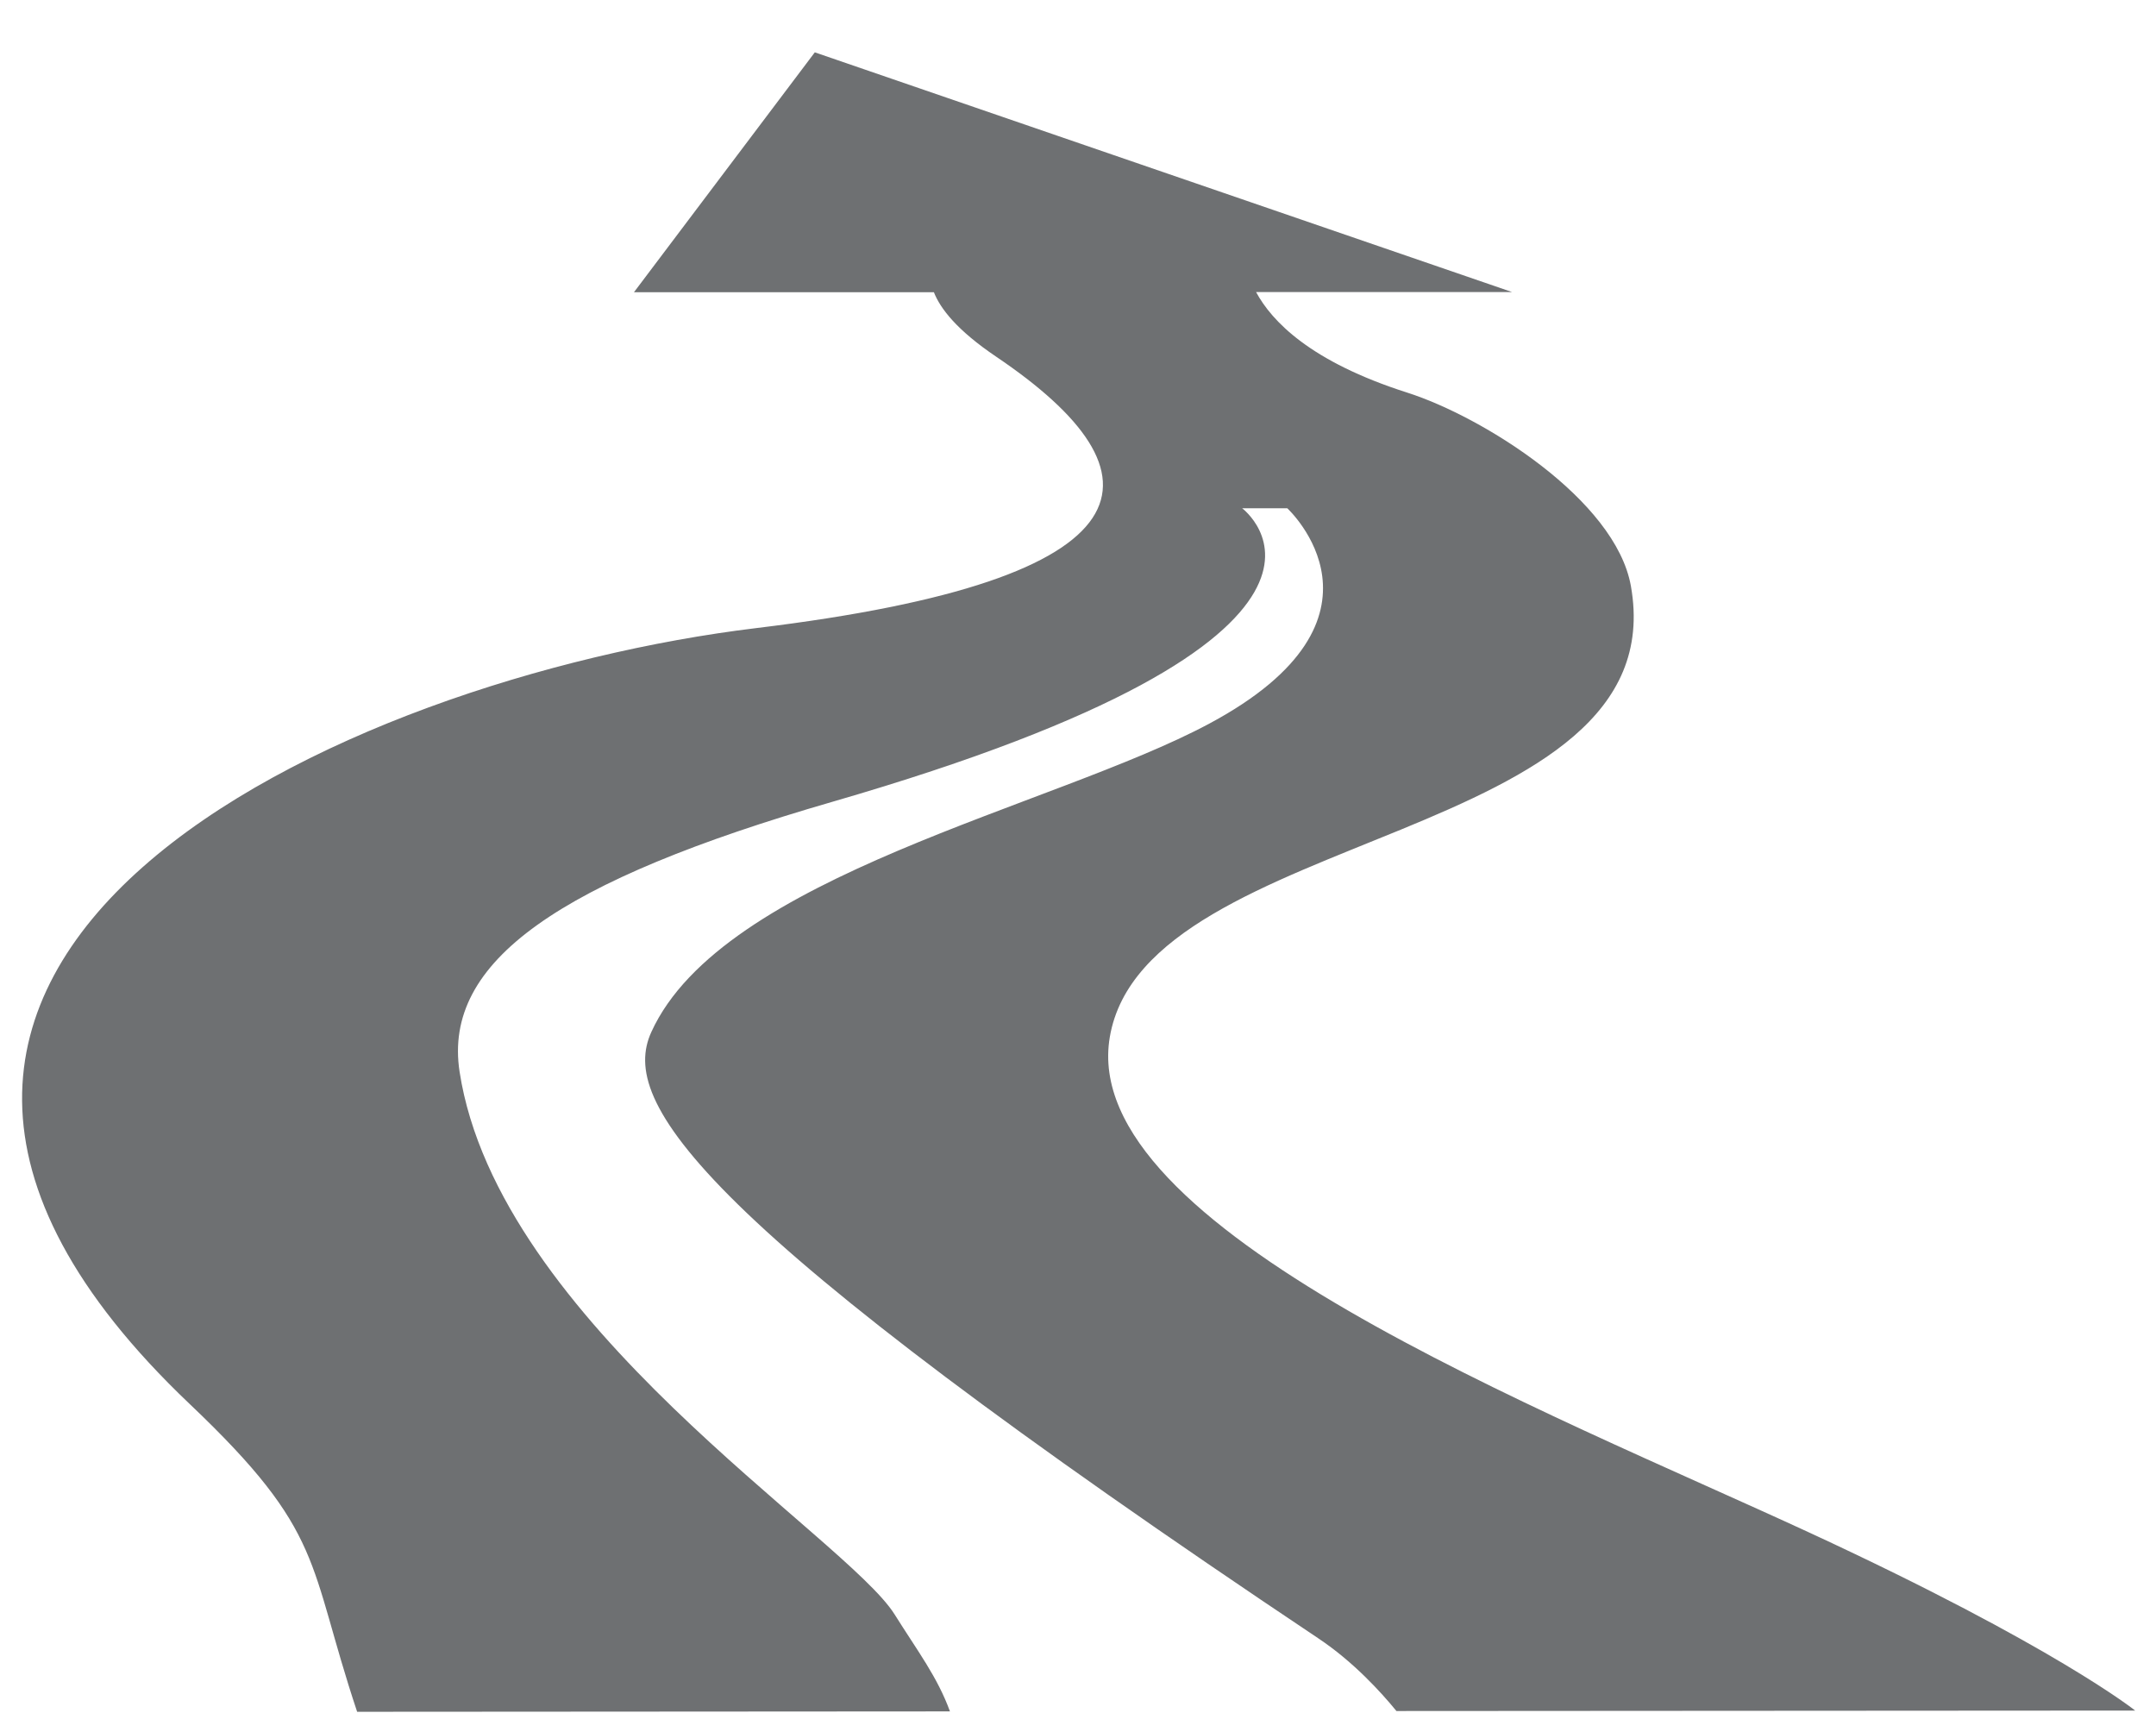
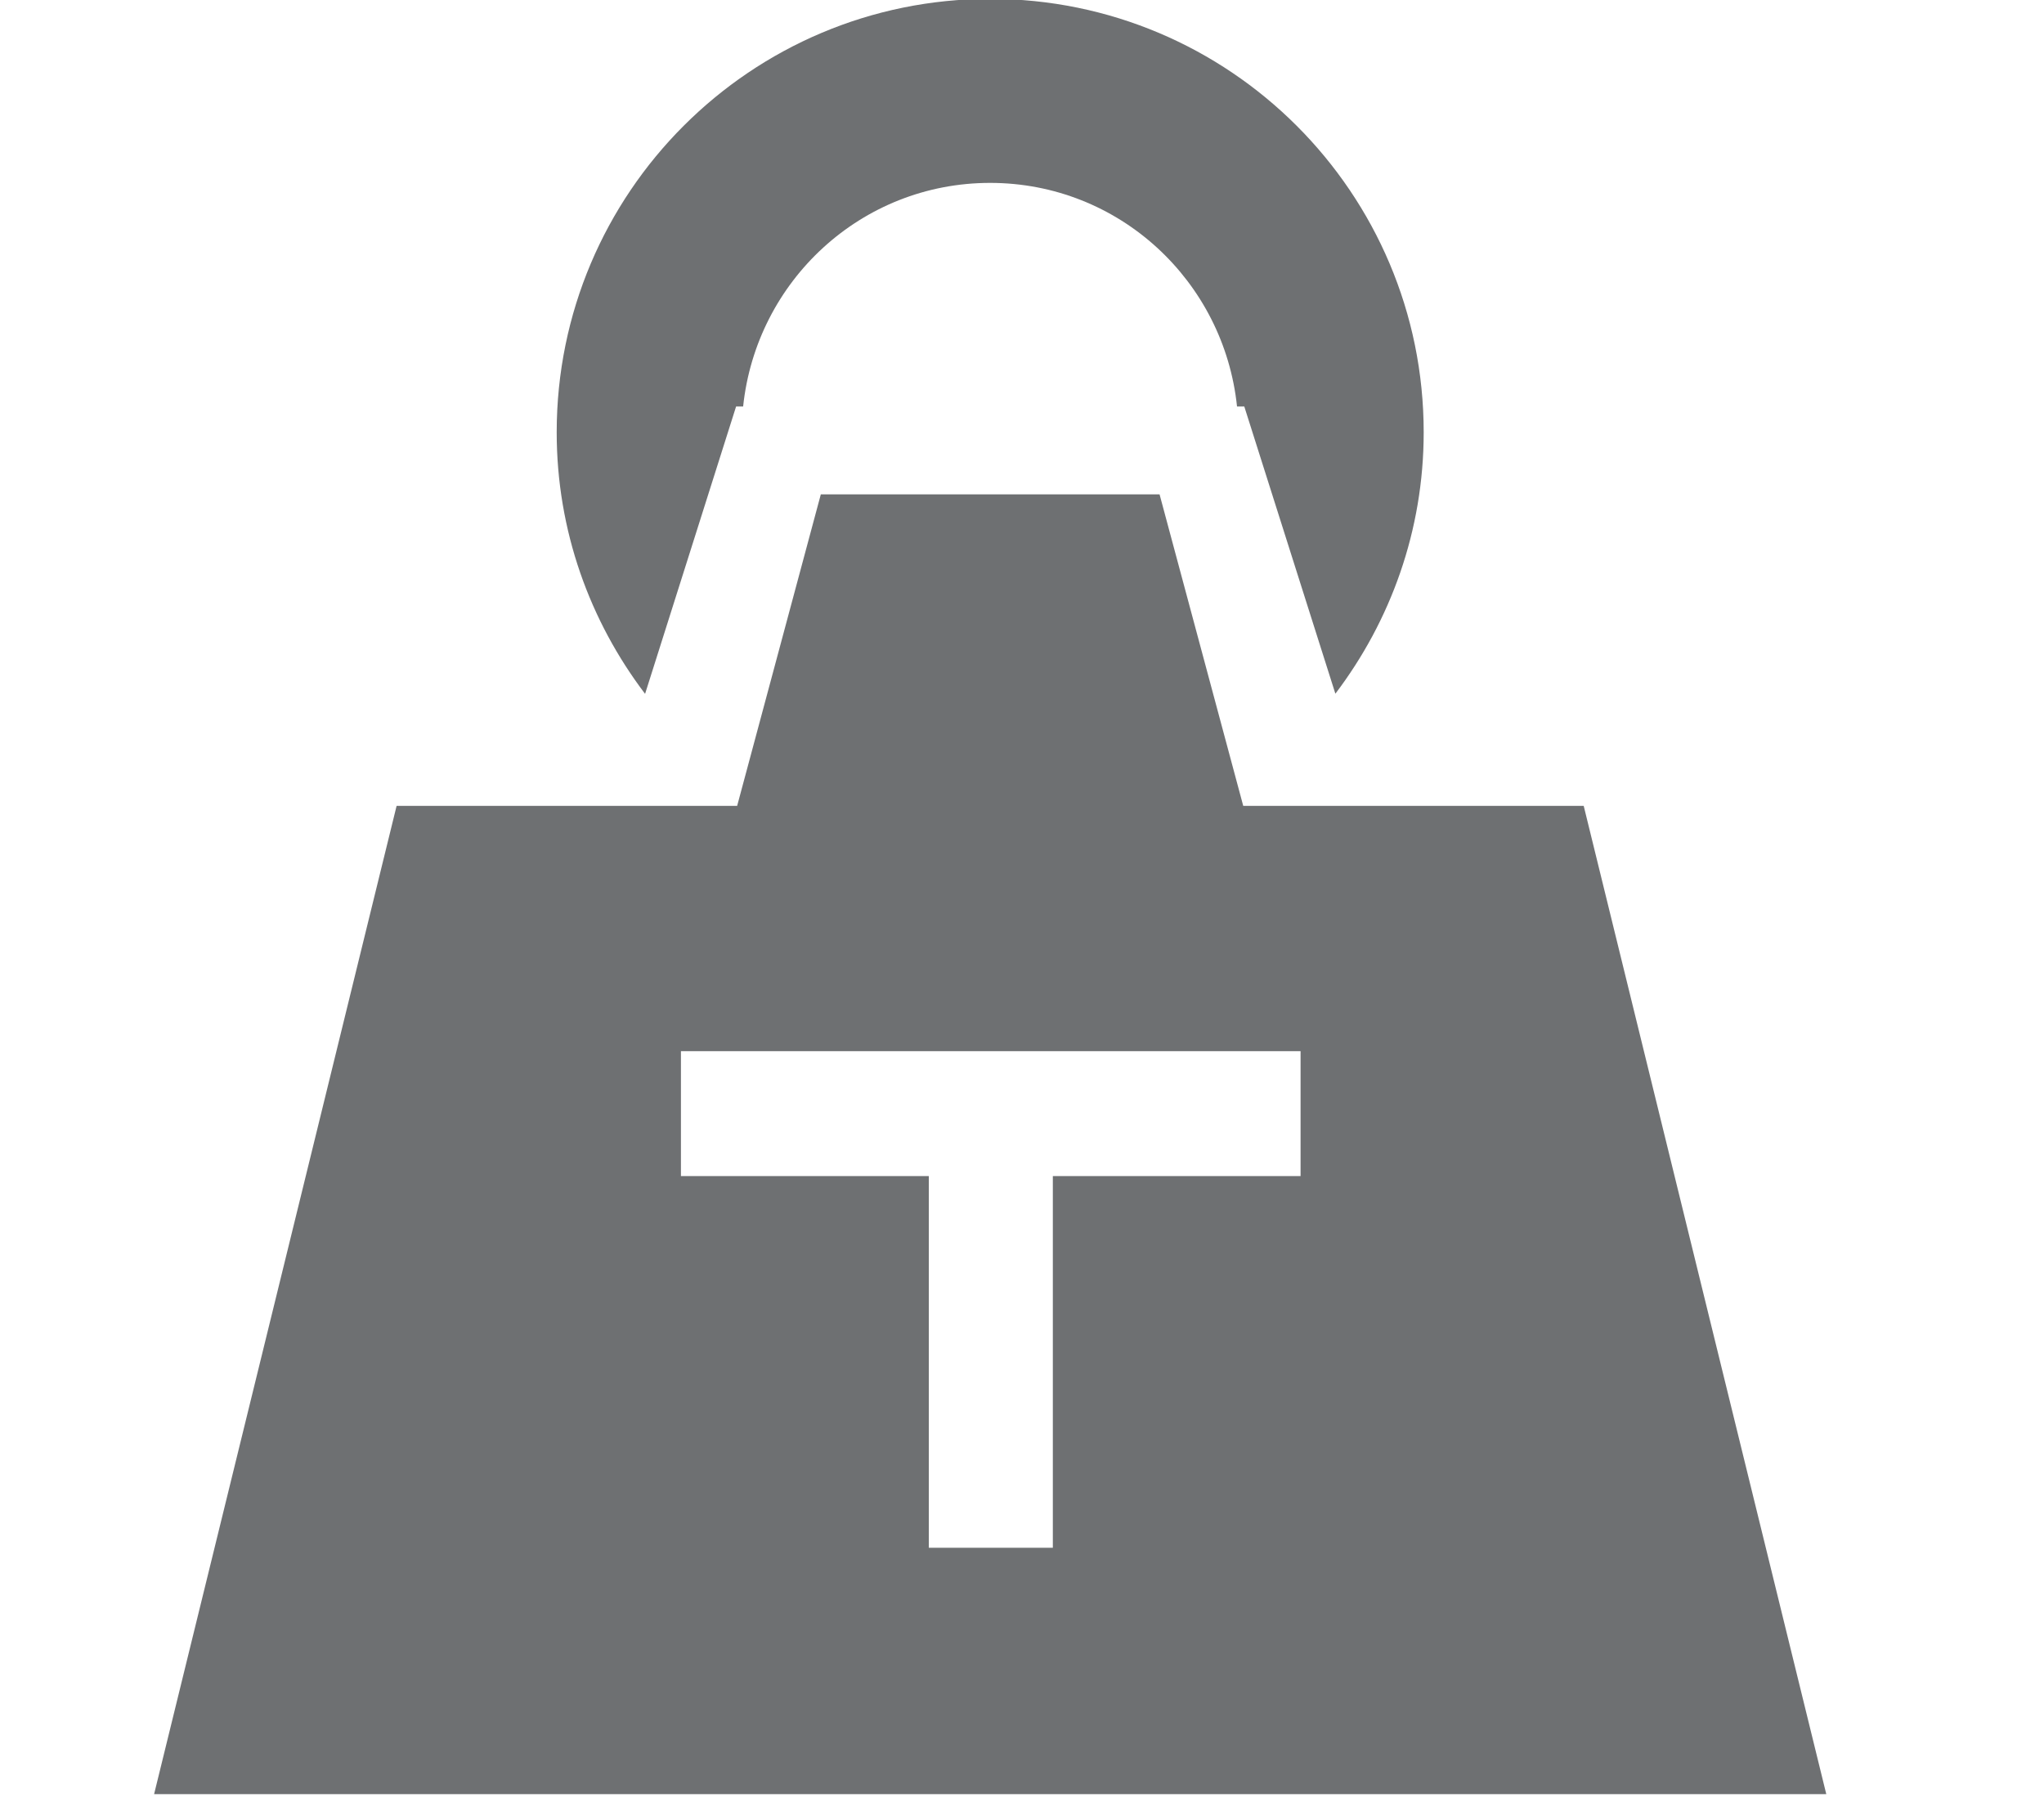
- <svg xmlns="http://www.w3.org/2000/svg" version="1.1" id="按里程_1_" x="0px" y="0px" width="28.138px" height="22.345px" viewBox="0 0 28.138 22.345" enable-background="new 0 0 28.138 22.345" xml:space="preserve">
-   <g id="按里程">
+ <svg xmlns="http://www.w3.org/2000/svg" version="1.1" id="按重量_1_" x="0px" y="0px" width="27.31px" height="24px" viewBox="0 0 27.31 24" enable-background="new 0 0 27.31 24" xml:space="preserve">
+   <g id="按重量">
    <g>
-       <path fill-rule="evenodd" clip-rule="evenodd" fill="#6E7072" d="M11.676,21.067c-0.634-1.013-5.173-3.807-5.678-7.082    c-0.222-1.443,1.306-2.492,4.864-3.522c7.555-2.187,5.349-3.831,5.349-3.831H16.8c0,0,1.559,1.434-1.022,2.813    c-2.042,1.091-6.35,1.981-7.278,4.023c-0.415,0.913,0.534,2.451,8.706,7.911c0.458,0.306,0.815,0.699,1.019,0.948l9.641-0.006    c0,0-1.045-0.838-4.234-2.314c-3.492-1.616-9.572-3.98-9.148-6.474c0.467-2.749,7.4-2.51,6.801-5.885    c-0.201-1.132-1.939-2.212-2.917-2.524c-1.27-0.405-1.77-0.934-1.975-1.313h3.341l-9.1-3.128L8.274,3.813h3.914    c0.085,0.215,0.301,0.496,0.814,0.842c2.266,1.53,2.126,2.905-3.133,3.541C4.518,8.844-3.666,12.488,2.478,18.323    c1.773,1.684,1.53,2.055,2.183,4.014l7.737-0.005C12.233,21.881,11.981,21.553,11.676,21.067z" />
+       <path fill-rule="evenodd" clip-rule="evenodd" fill="#6E7072" d="M9.835,5.432h0.094c0.176-1.676,1.577-2.988,3.3-2.988    c1.724,0,3.124,1.312,3.299,2.988h0.097l1.217,3.838c0.737-0.972,1.18-2.179,1.18-3.493c0-3.199-2.593-5.792-5.792-5.792    c-3.199,0-5.792,2.593-5.792,5.792c0,1.314,0.443,2.522,1.181,3.495L9.835,5.432z M21.16,10.769h-4.549l-1.118-4.163h-4.526    l-1.118,4.163H5.299L2.059,23.975h22.342L21.16,10.769z M17.376,15.716h-3.309v4.967H12.41v-4.967H9.098v-1.669h8.279V15.716z" />
    </g>
  </g>
</svg>
